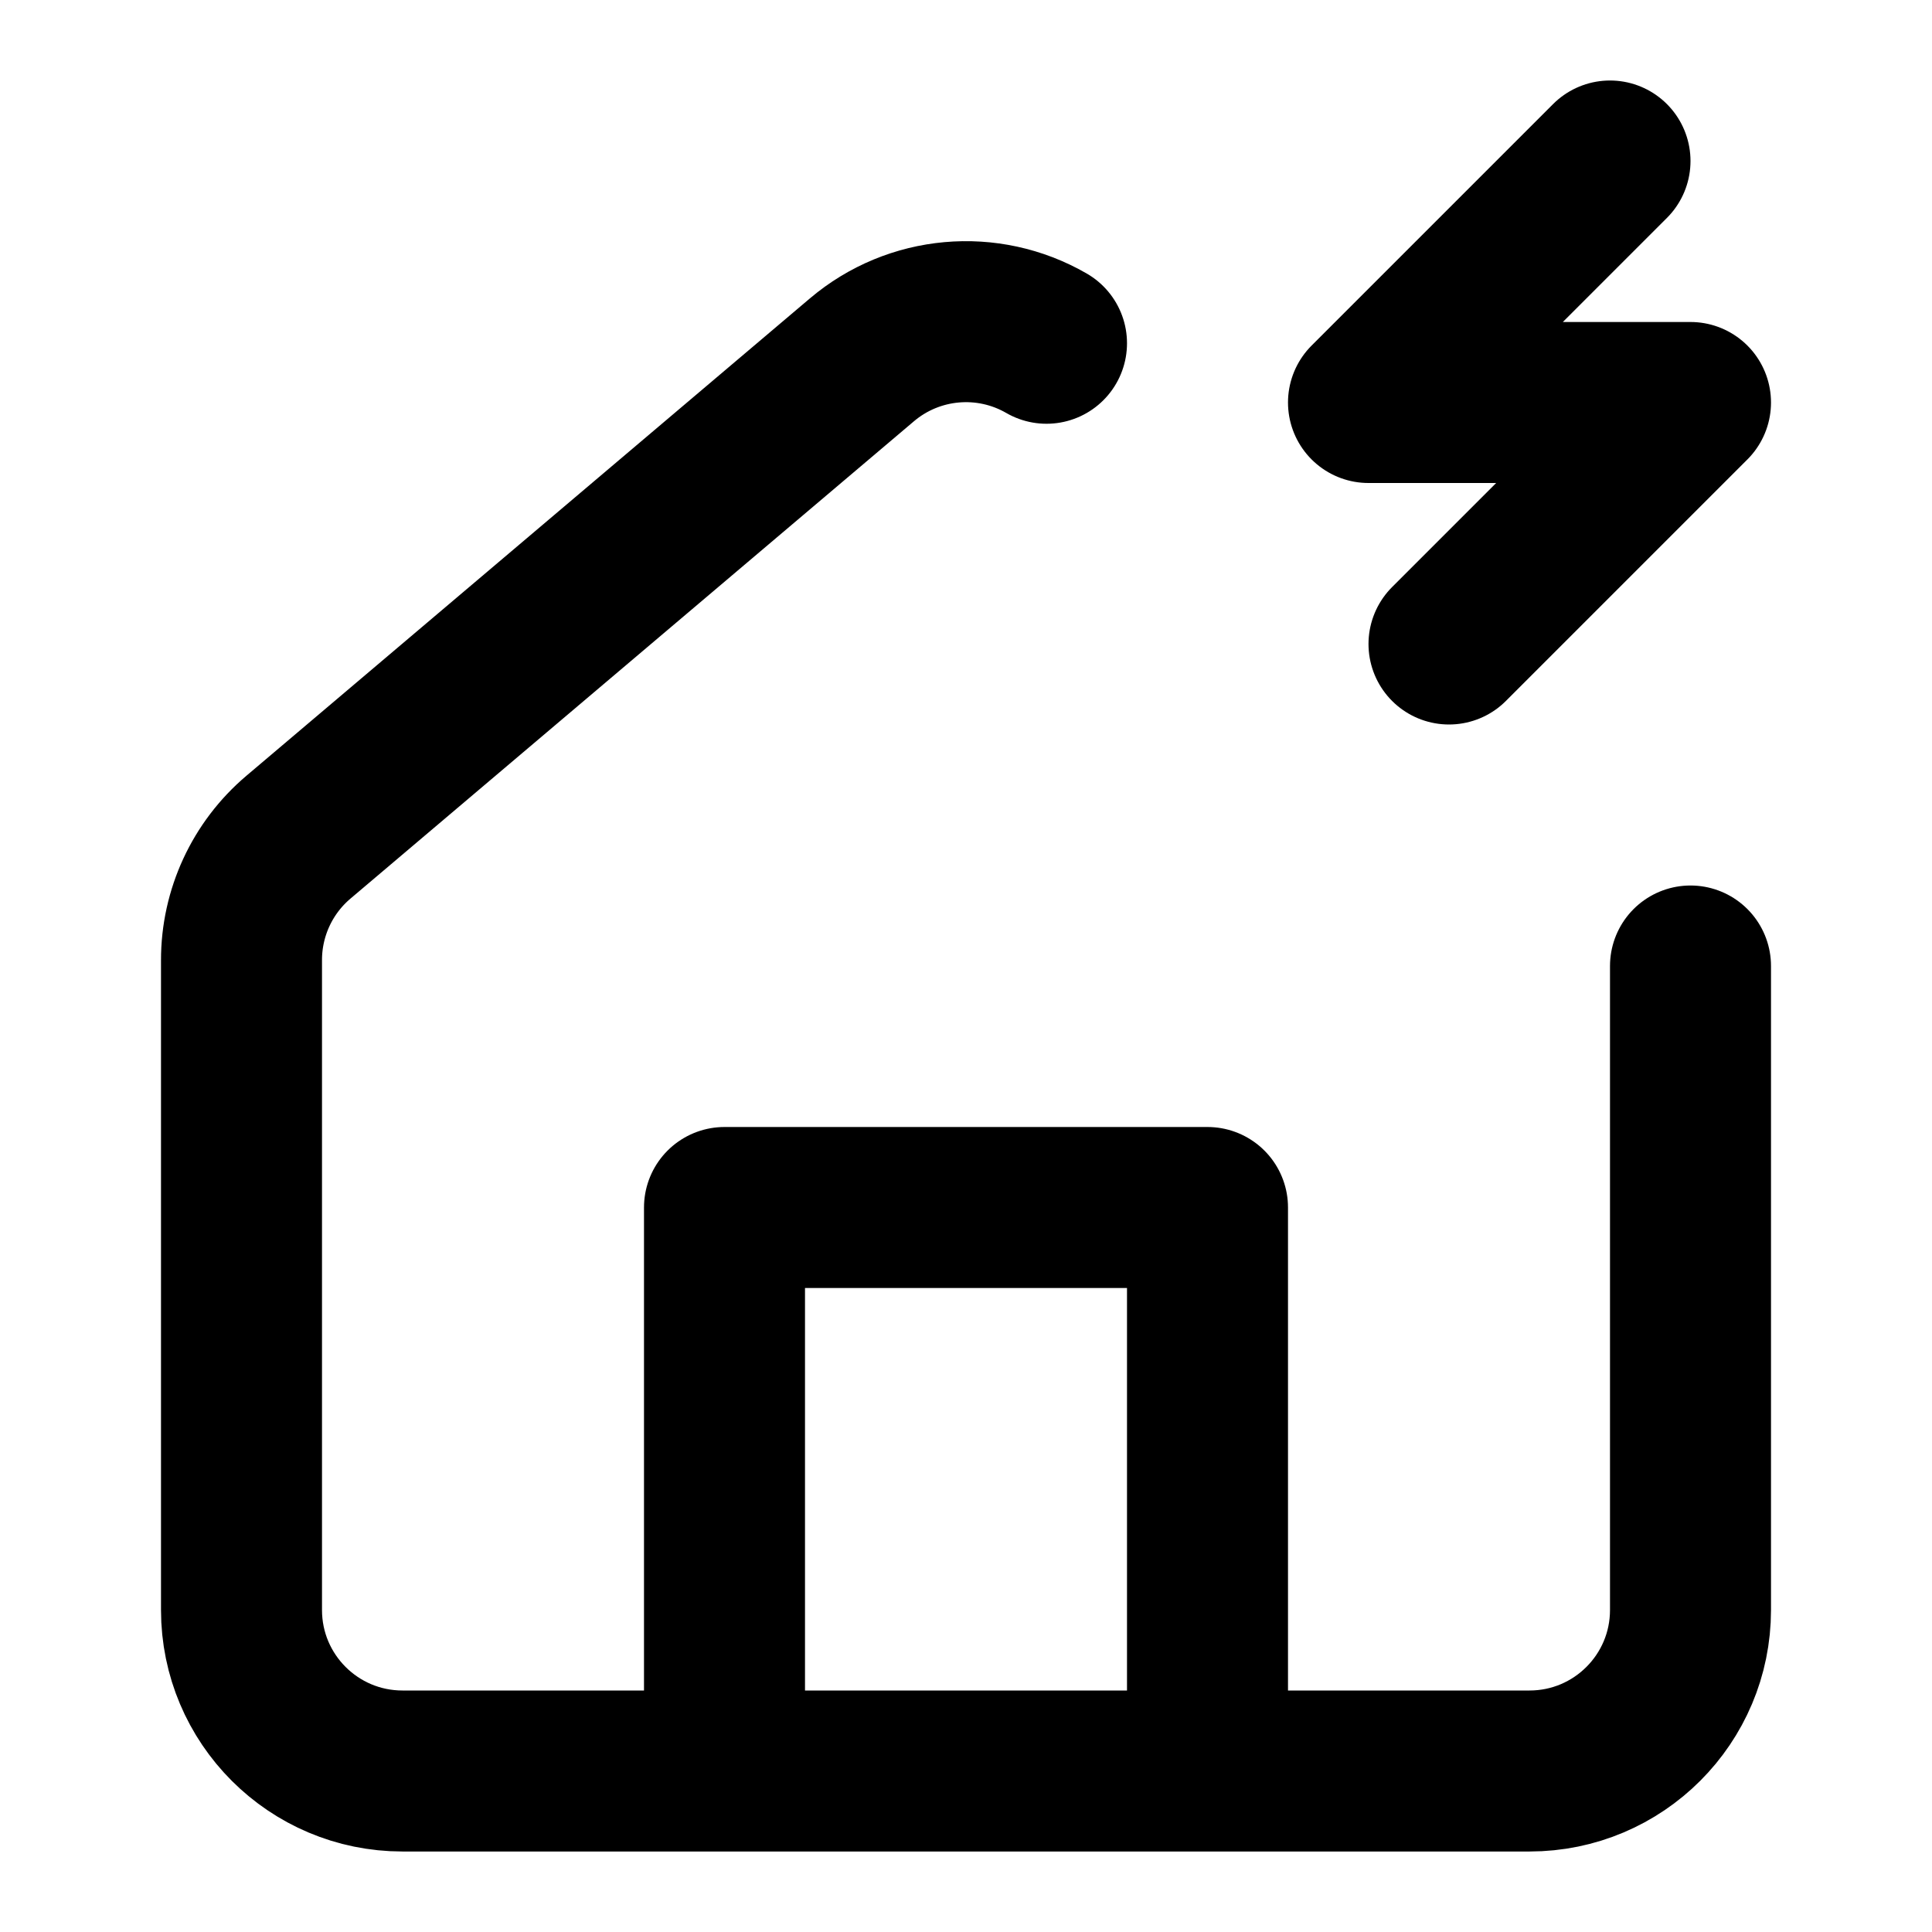
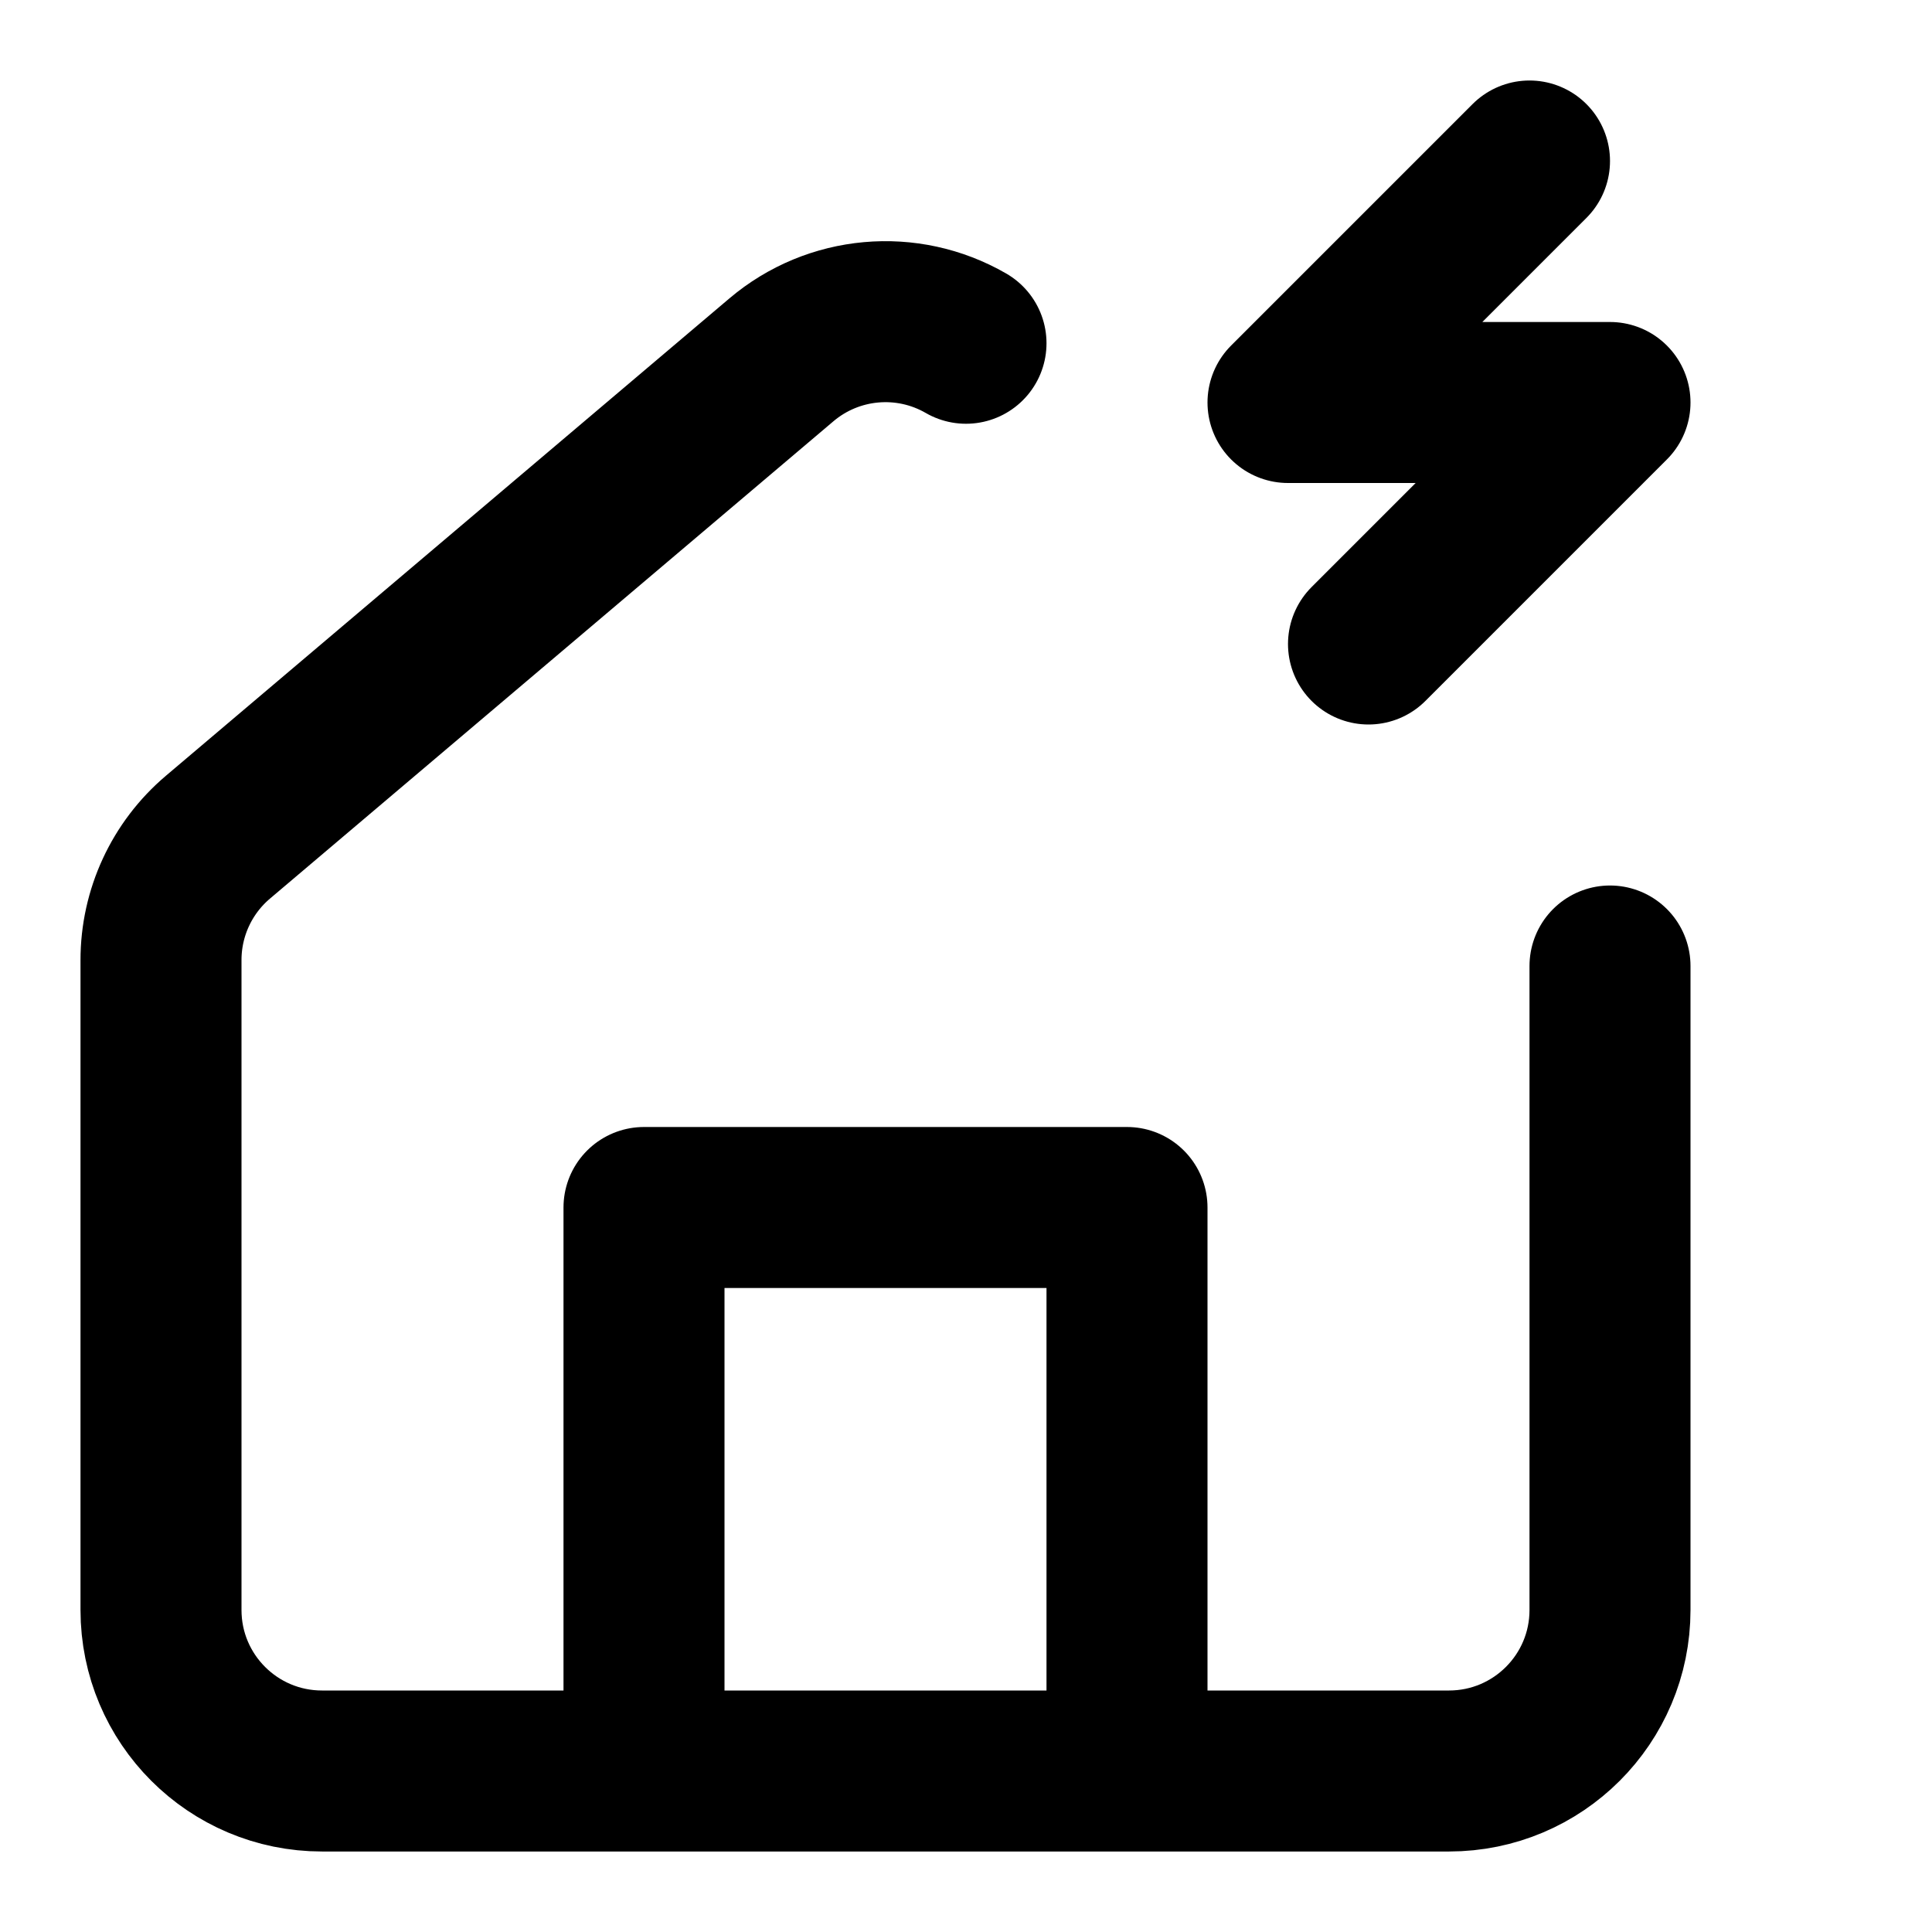
<svg xmlns="http://www.w3.org/2000/svg" width="24" height="24" fill="none" stroke="currentColor" stroke-linecap="round" stroke-linejoin="round" stroke-width="2" aria-hidden="true" viewBox="0 0 24 24">
-   <path d="M13 4.264a2 2 0 0 0-2.293.206l-7 5.93A2 2 0 0 0 3 11.928V20a2 2 0 0 0 2 2h14a2 2 0 0 0 2-2v-8M9 22v-7h6v7m5-20-3 3h4l-3 3" />
+   <path d="M12 4.264a2 2 0 0 0-2.293.206l-7 5.93A2 2 0 0 0 2 11.928V20a2 2 0 0 0 2 2h14a2 2 0 0 0 2-2v-8M8 22v-7h6v7m5-20-3 3h4l-3 3" />
</svg>
